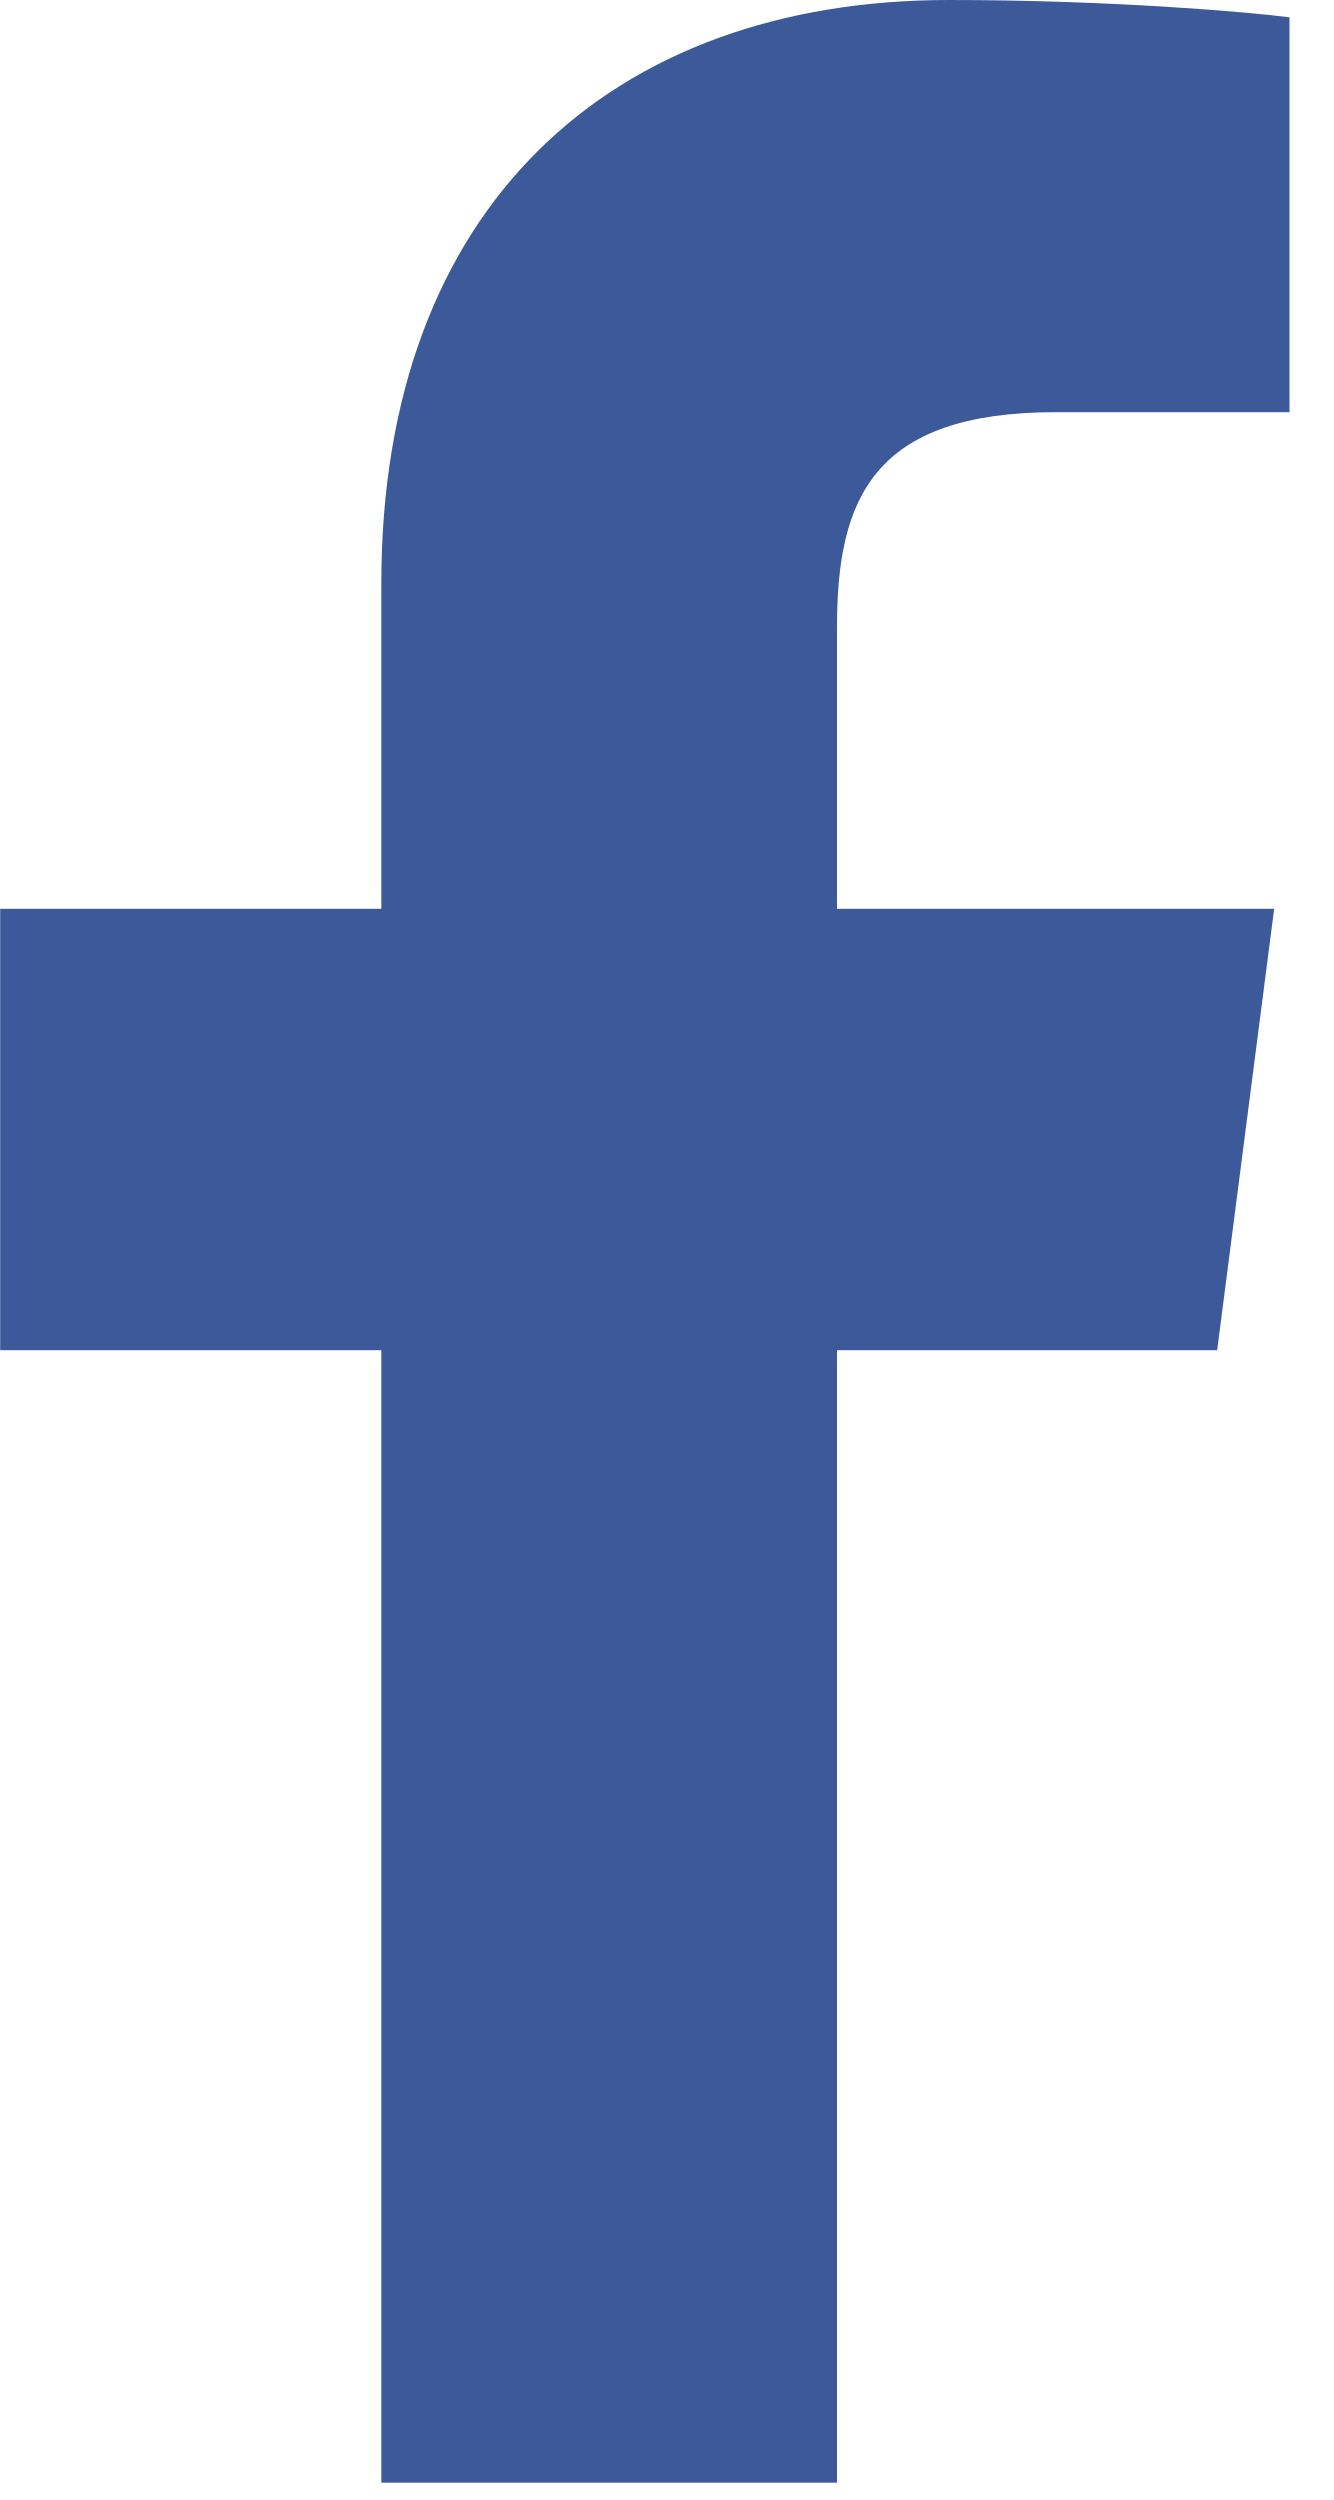
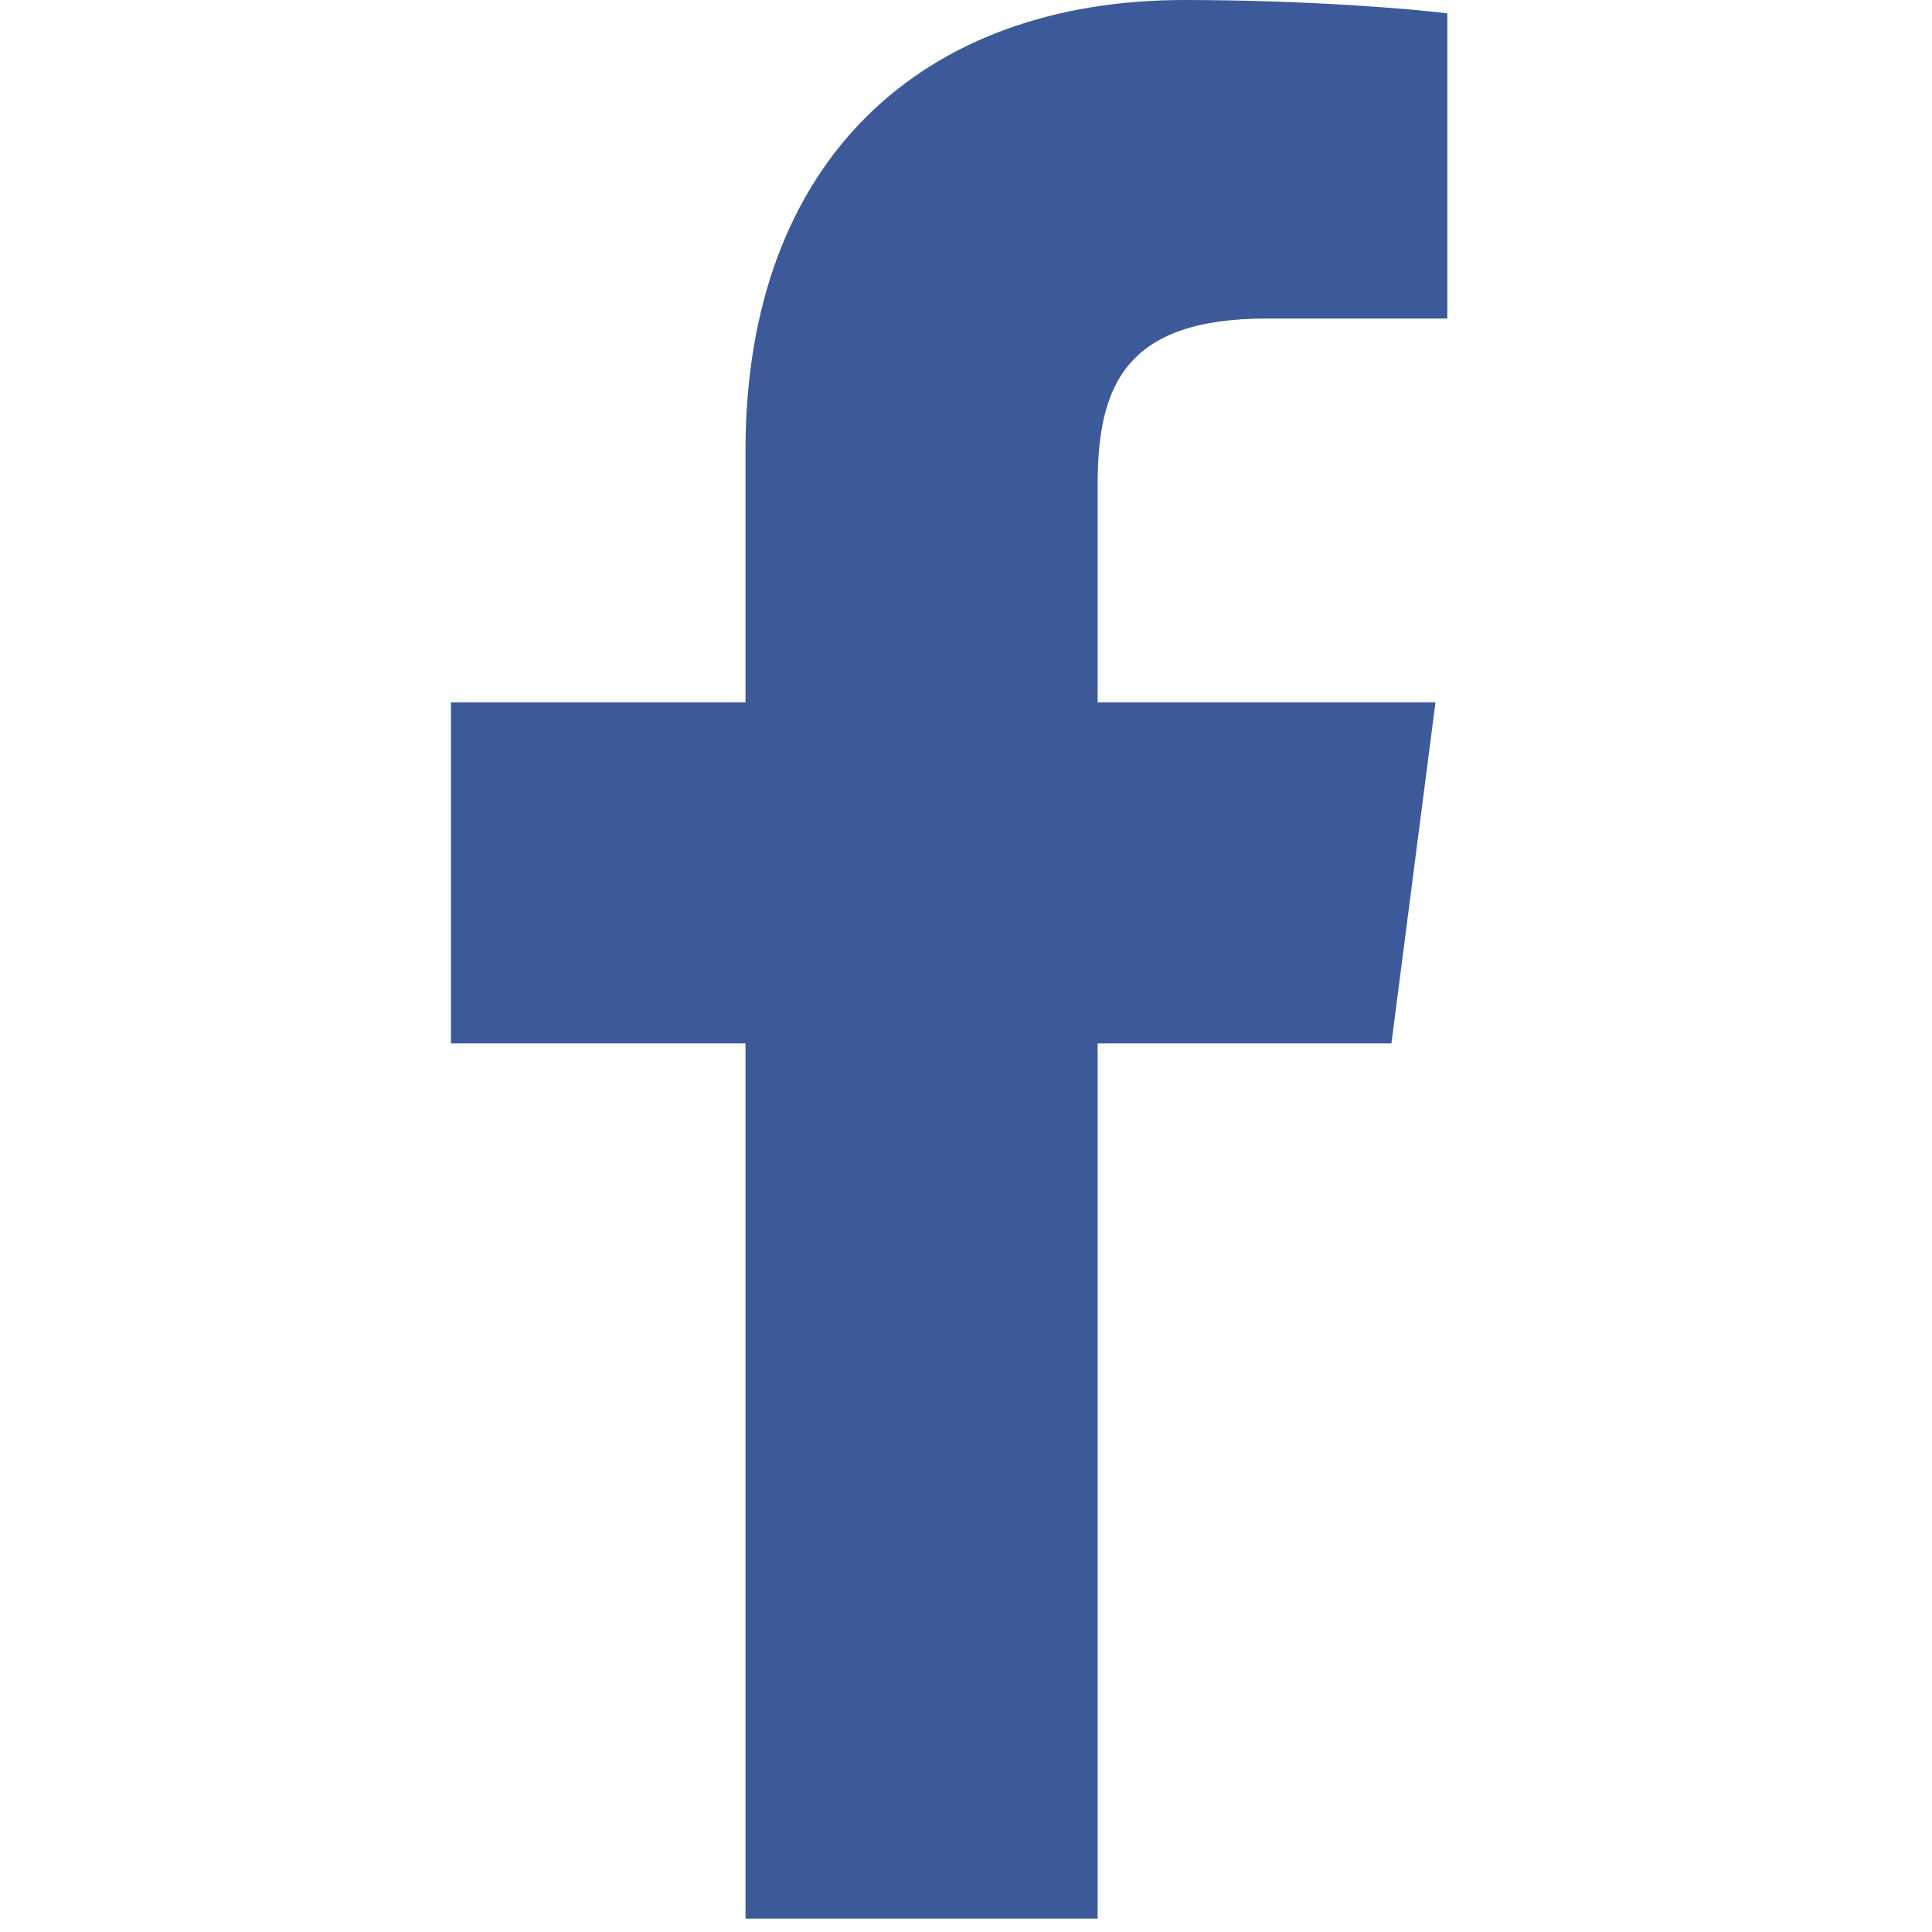
- <svg xmlns="http://www.w3.org/2000/svg" width="8" height="15" viewBox="0 0 8 15" fill="none">
+ <svg xmlns="http://www.w3.org/2000/svg" width="15" height="15" viewBox="0 0 8 15" fill="none">
  <path d="M5.022 14.896V8.101H7.303L7.645 5.453H5.022V3.763C5.022 2.996 5.235 2.473 6.335 2.473L7.737 2.473V0.104C7.494 0.072 6.662 0 5.694 0C3.672 0 2.288 1.234 2.288 3.5V5.453H0.001V8.101H2.288V14.896L5.022 14.896Z" fill="#3C5A9A" />
</svg>
